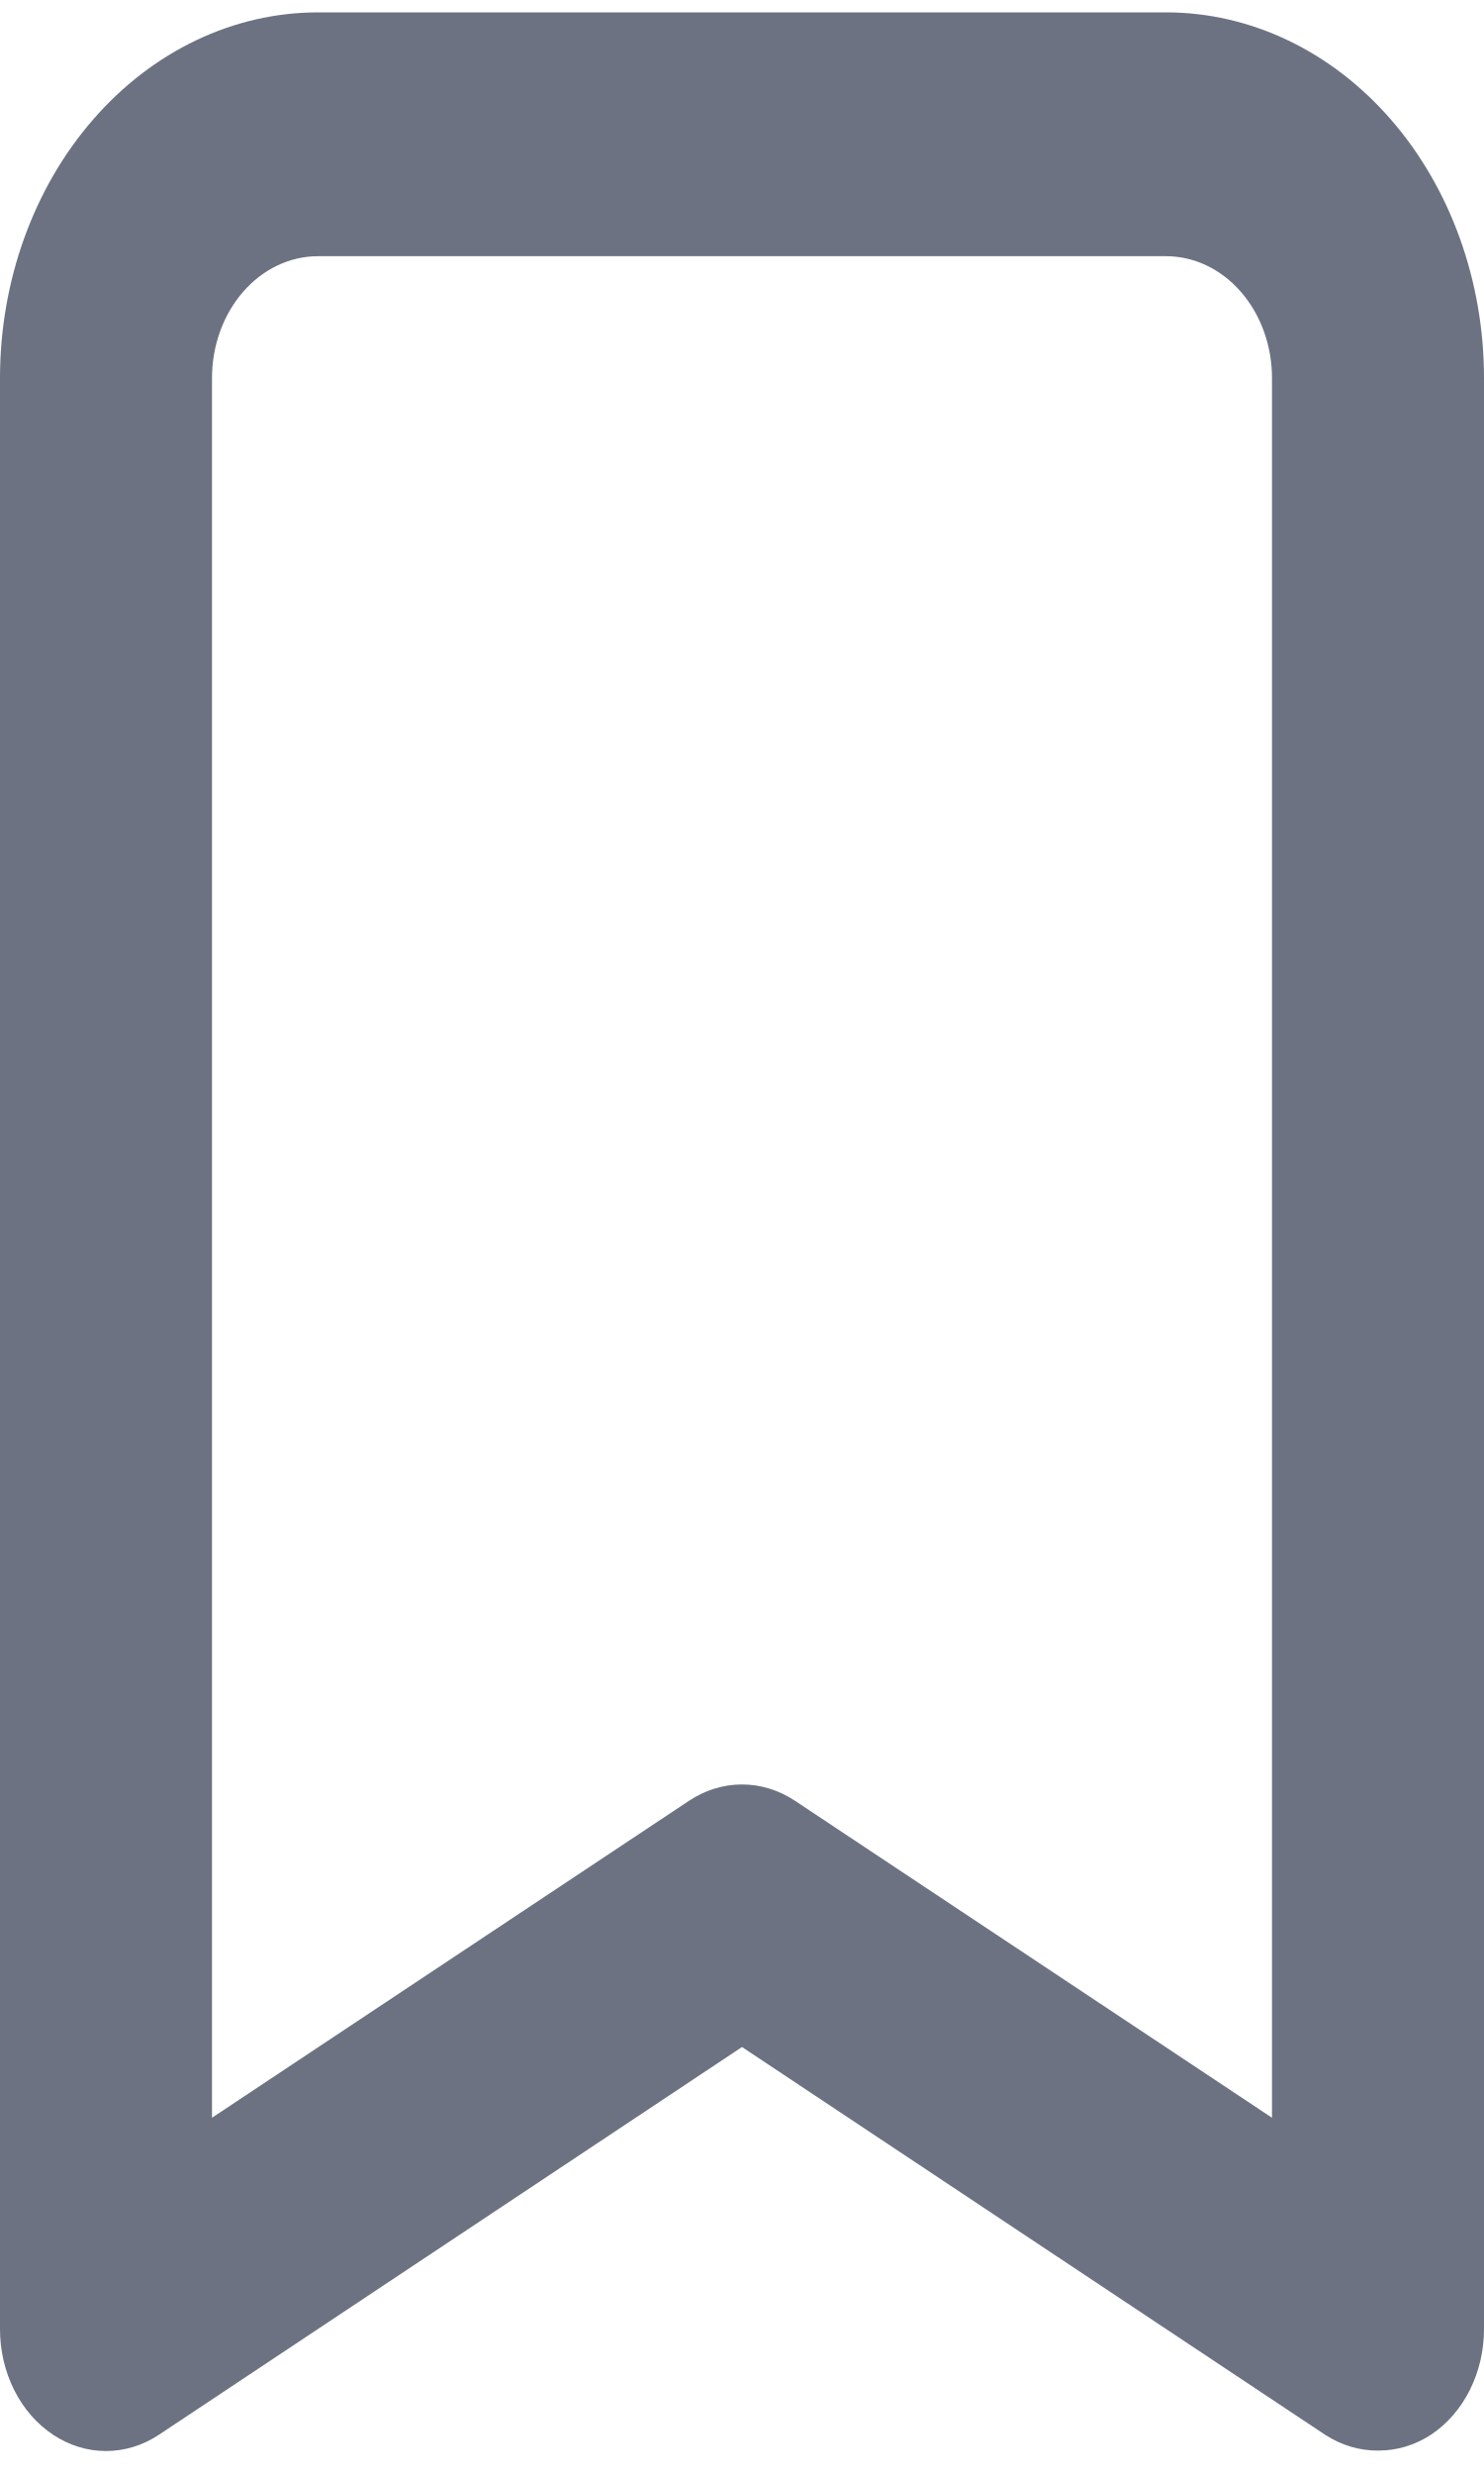
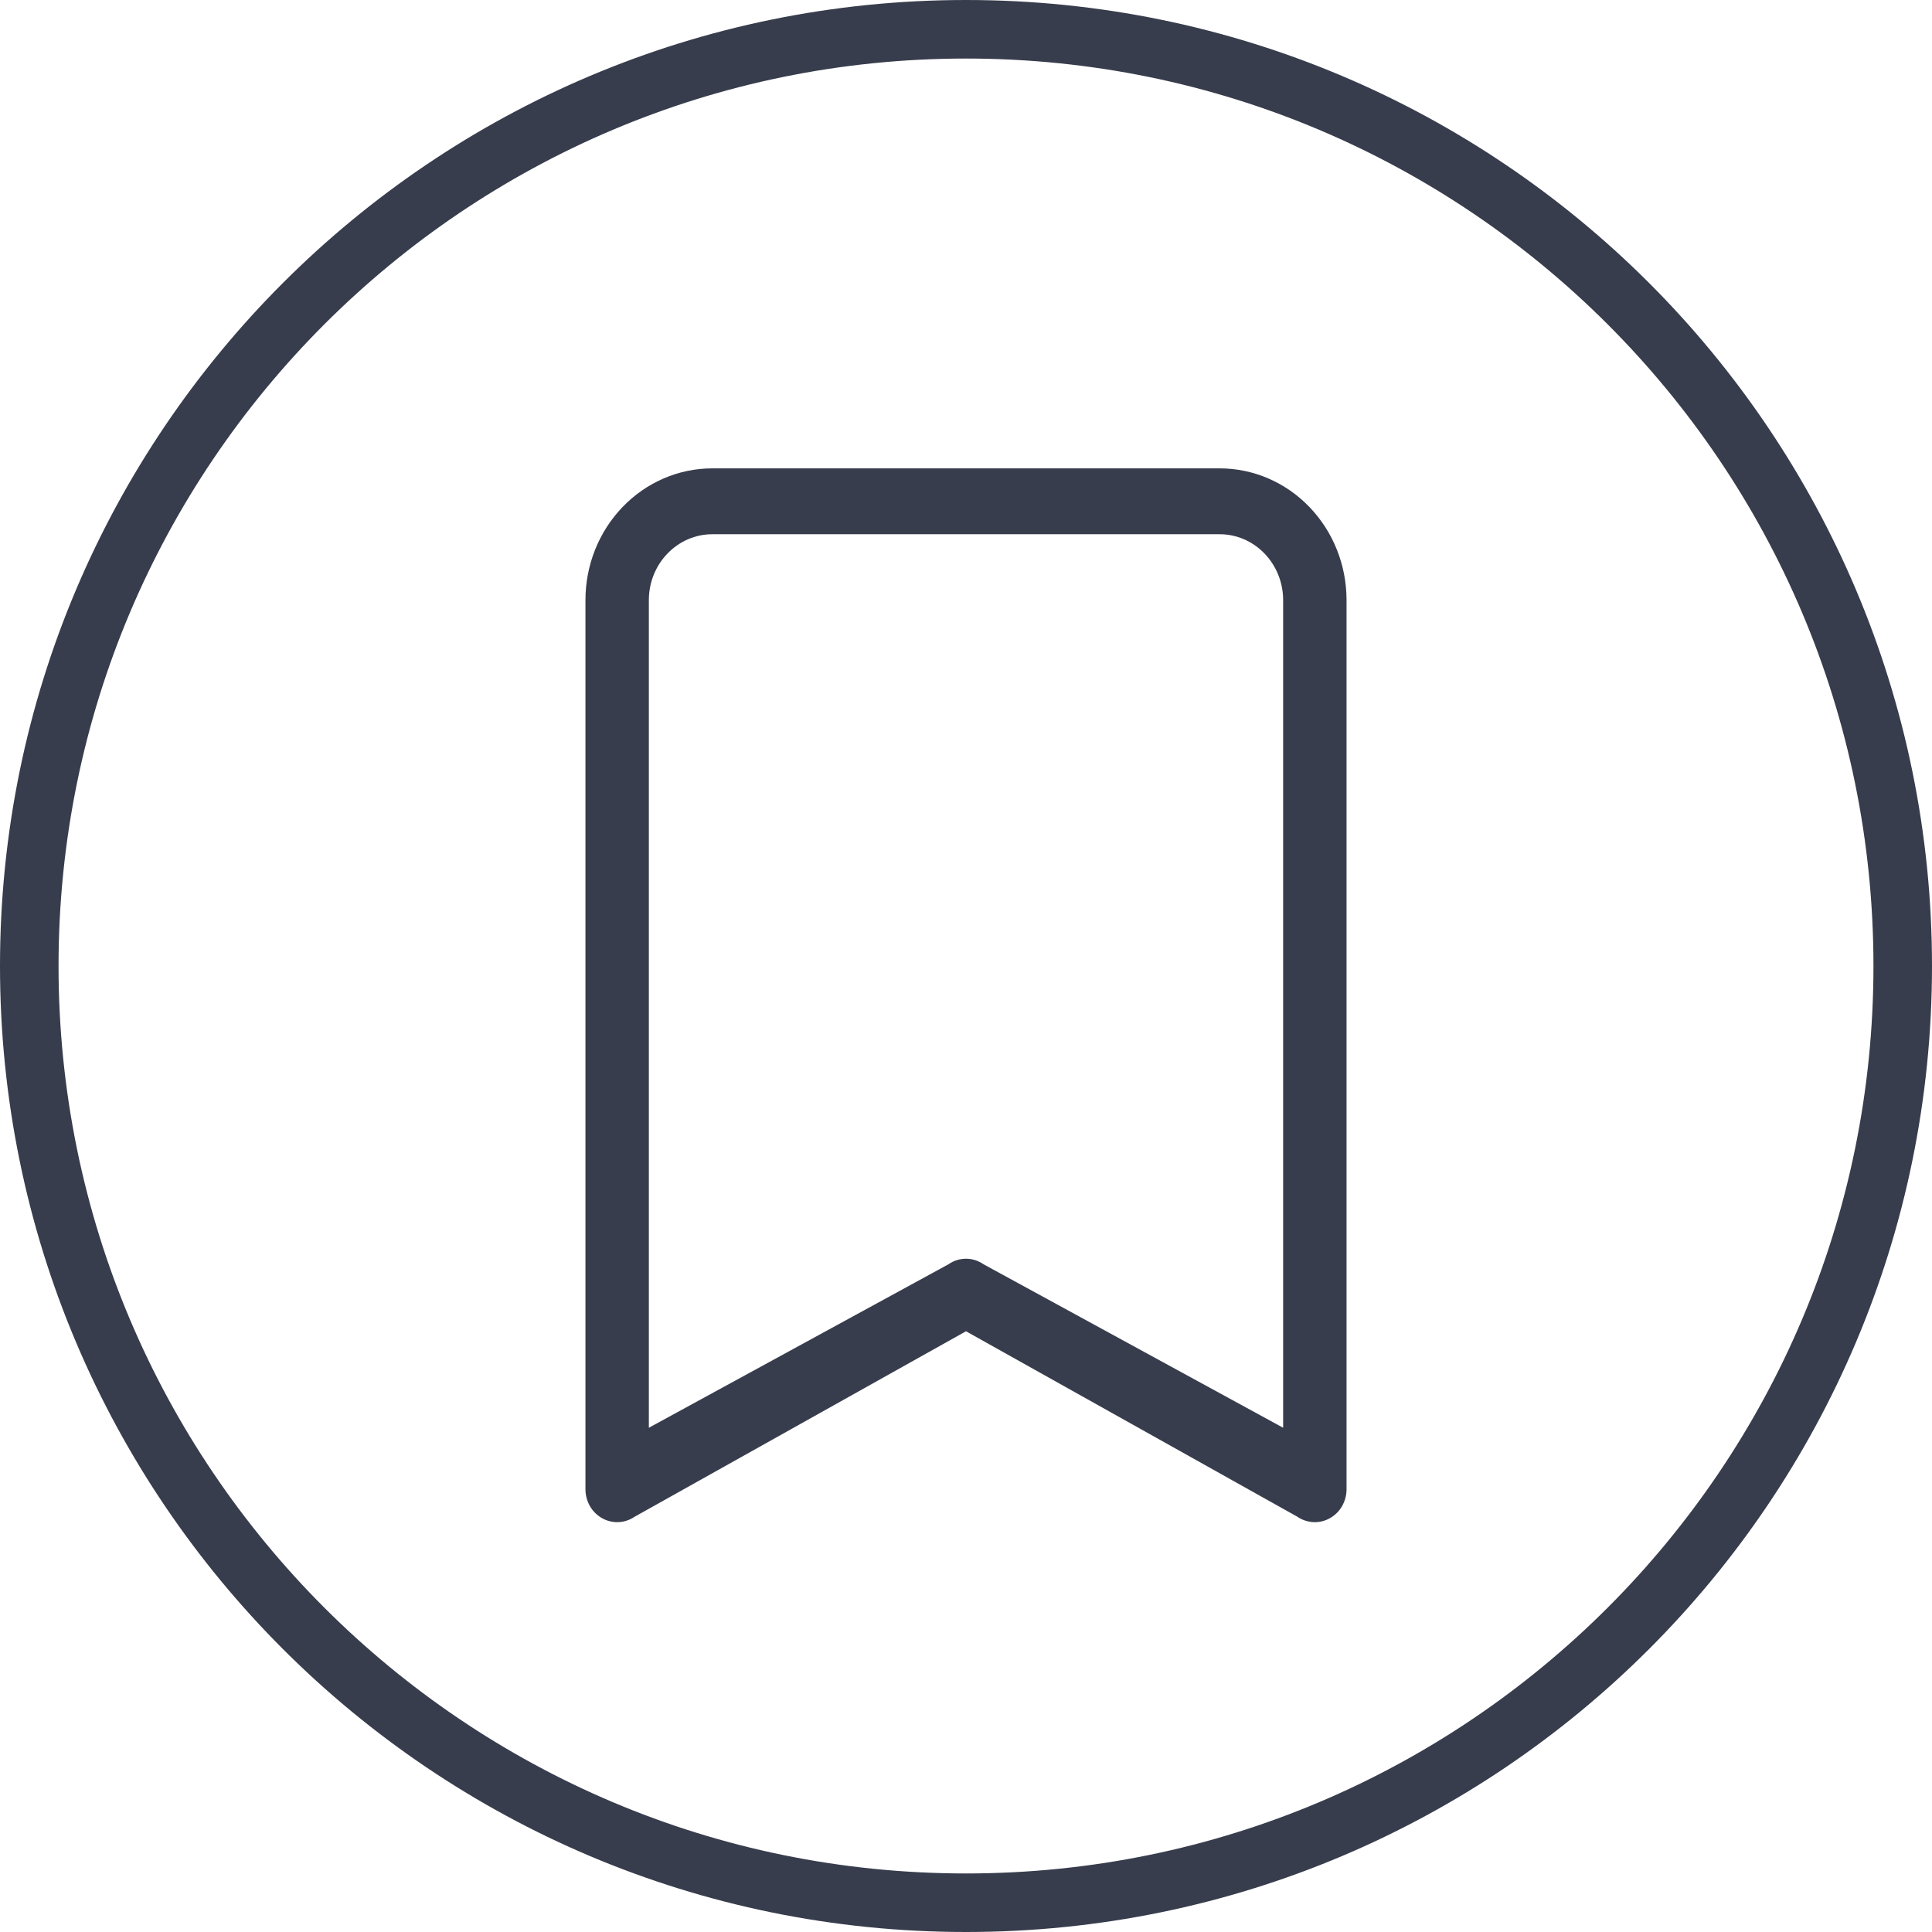
- <svg xmlns="http://www.w3.org/2000/svg" width="42" height="70" viewBox="0 0 42 70" fill="none">
-   <path d="M33 0.35H9C6.613 0.35 4.324 1.44 2.636 3.381C0.948 5.322 2.36487e-05 7.954 2.36487e-05 10.698V65.887C-0.002 66.495 0.136 67.093 0.399 67.62C0.662 68.147 1.042 68.584 1.5 68.888C1.956 69.191 2.473 69.35 3 69.35C3.527 69.35 4.044 69.191 4.5 68.888L21 57.919L37.5 68.888C37.957 69.186 38.474 69.341 39 69.337C39.526 69.341 40.043 69.186 40.5 68.888C40.958 68.584 41.338 68.147 41.601 67.62C41.864 67.093 42.002 66.495 42 65.887V10.698C42 7.954 41.052 5.322 39.364 3.381C37.676 1.44 35.387 0.35 33 0.35ZM36 59.92L22.5 50.952C22.044 50.649 21.527 50.49 21 50.49C20.473 50.49 19.956 50.649 19.5 50.952L6 59.92V10.698C6 9.783 6.316 8.906 6.879 8.259C7.441 7.612 8.204 7.249 9 7.249H33C33.796 7.249 34.559 7.612 35.121 8.259C35.684 8.906 36 9.783 36 10.698V59.92Z" fill="#6C7281" />
+ <svg xmlns="http://www.w3.org/2000/svg" width="33" height="33" viewBox="0 0 33 33" fill="none">
+   <path d="M10 10.25C10 9.653 10.228 9.081 10.635 8.659C11.041 8.237 11.592 8 12.167 8H20.833C21.408 8 21.959 8.237 22.365 8.659C22.772 9.081 23 9.653 23 10.25V25.438C23 25.54 22.973 25.639 22.923 25.727C22.873 25.814 22.8 25.885 22.714 25.933C22.628 25.981 22.53 26.004 22.433 25.999C22.335 25.994 22.24 25.962 22.158 25.906L16.5 22.739L10.842 25.906C10.76 25.962 10.665 25.994 10.568 25.999C10.47 26.004 10.372 25.981 10.286 25.933C10.2 25.885 10.127 25.814 10.077 25.727C10.027 25.639 10 25.54 10 25.438V10.25ZM12.167 9.125C11.879 9.125 11.604 9.244 11.401 9.455C11.197 9.666 11.083 9.952 11.083 10.25V24.387L16.2 21.595C16.289 21.533 16.393 21.5 16.5 21.5C16.607 21.5 16.711 21.533 16.8 21.595L21.917 24.387V10.25C21.917 9.952 21.802 9.666 21.599 9.455C21.396 9.244 21.121 9.125 20.833 9.125H12.167Z" fill="#383D4D" />
+   <circle cx="16.5" cy="16.5" r="16" stroke="#383D4D" />
</svg>
